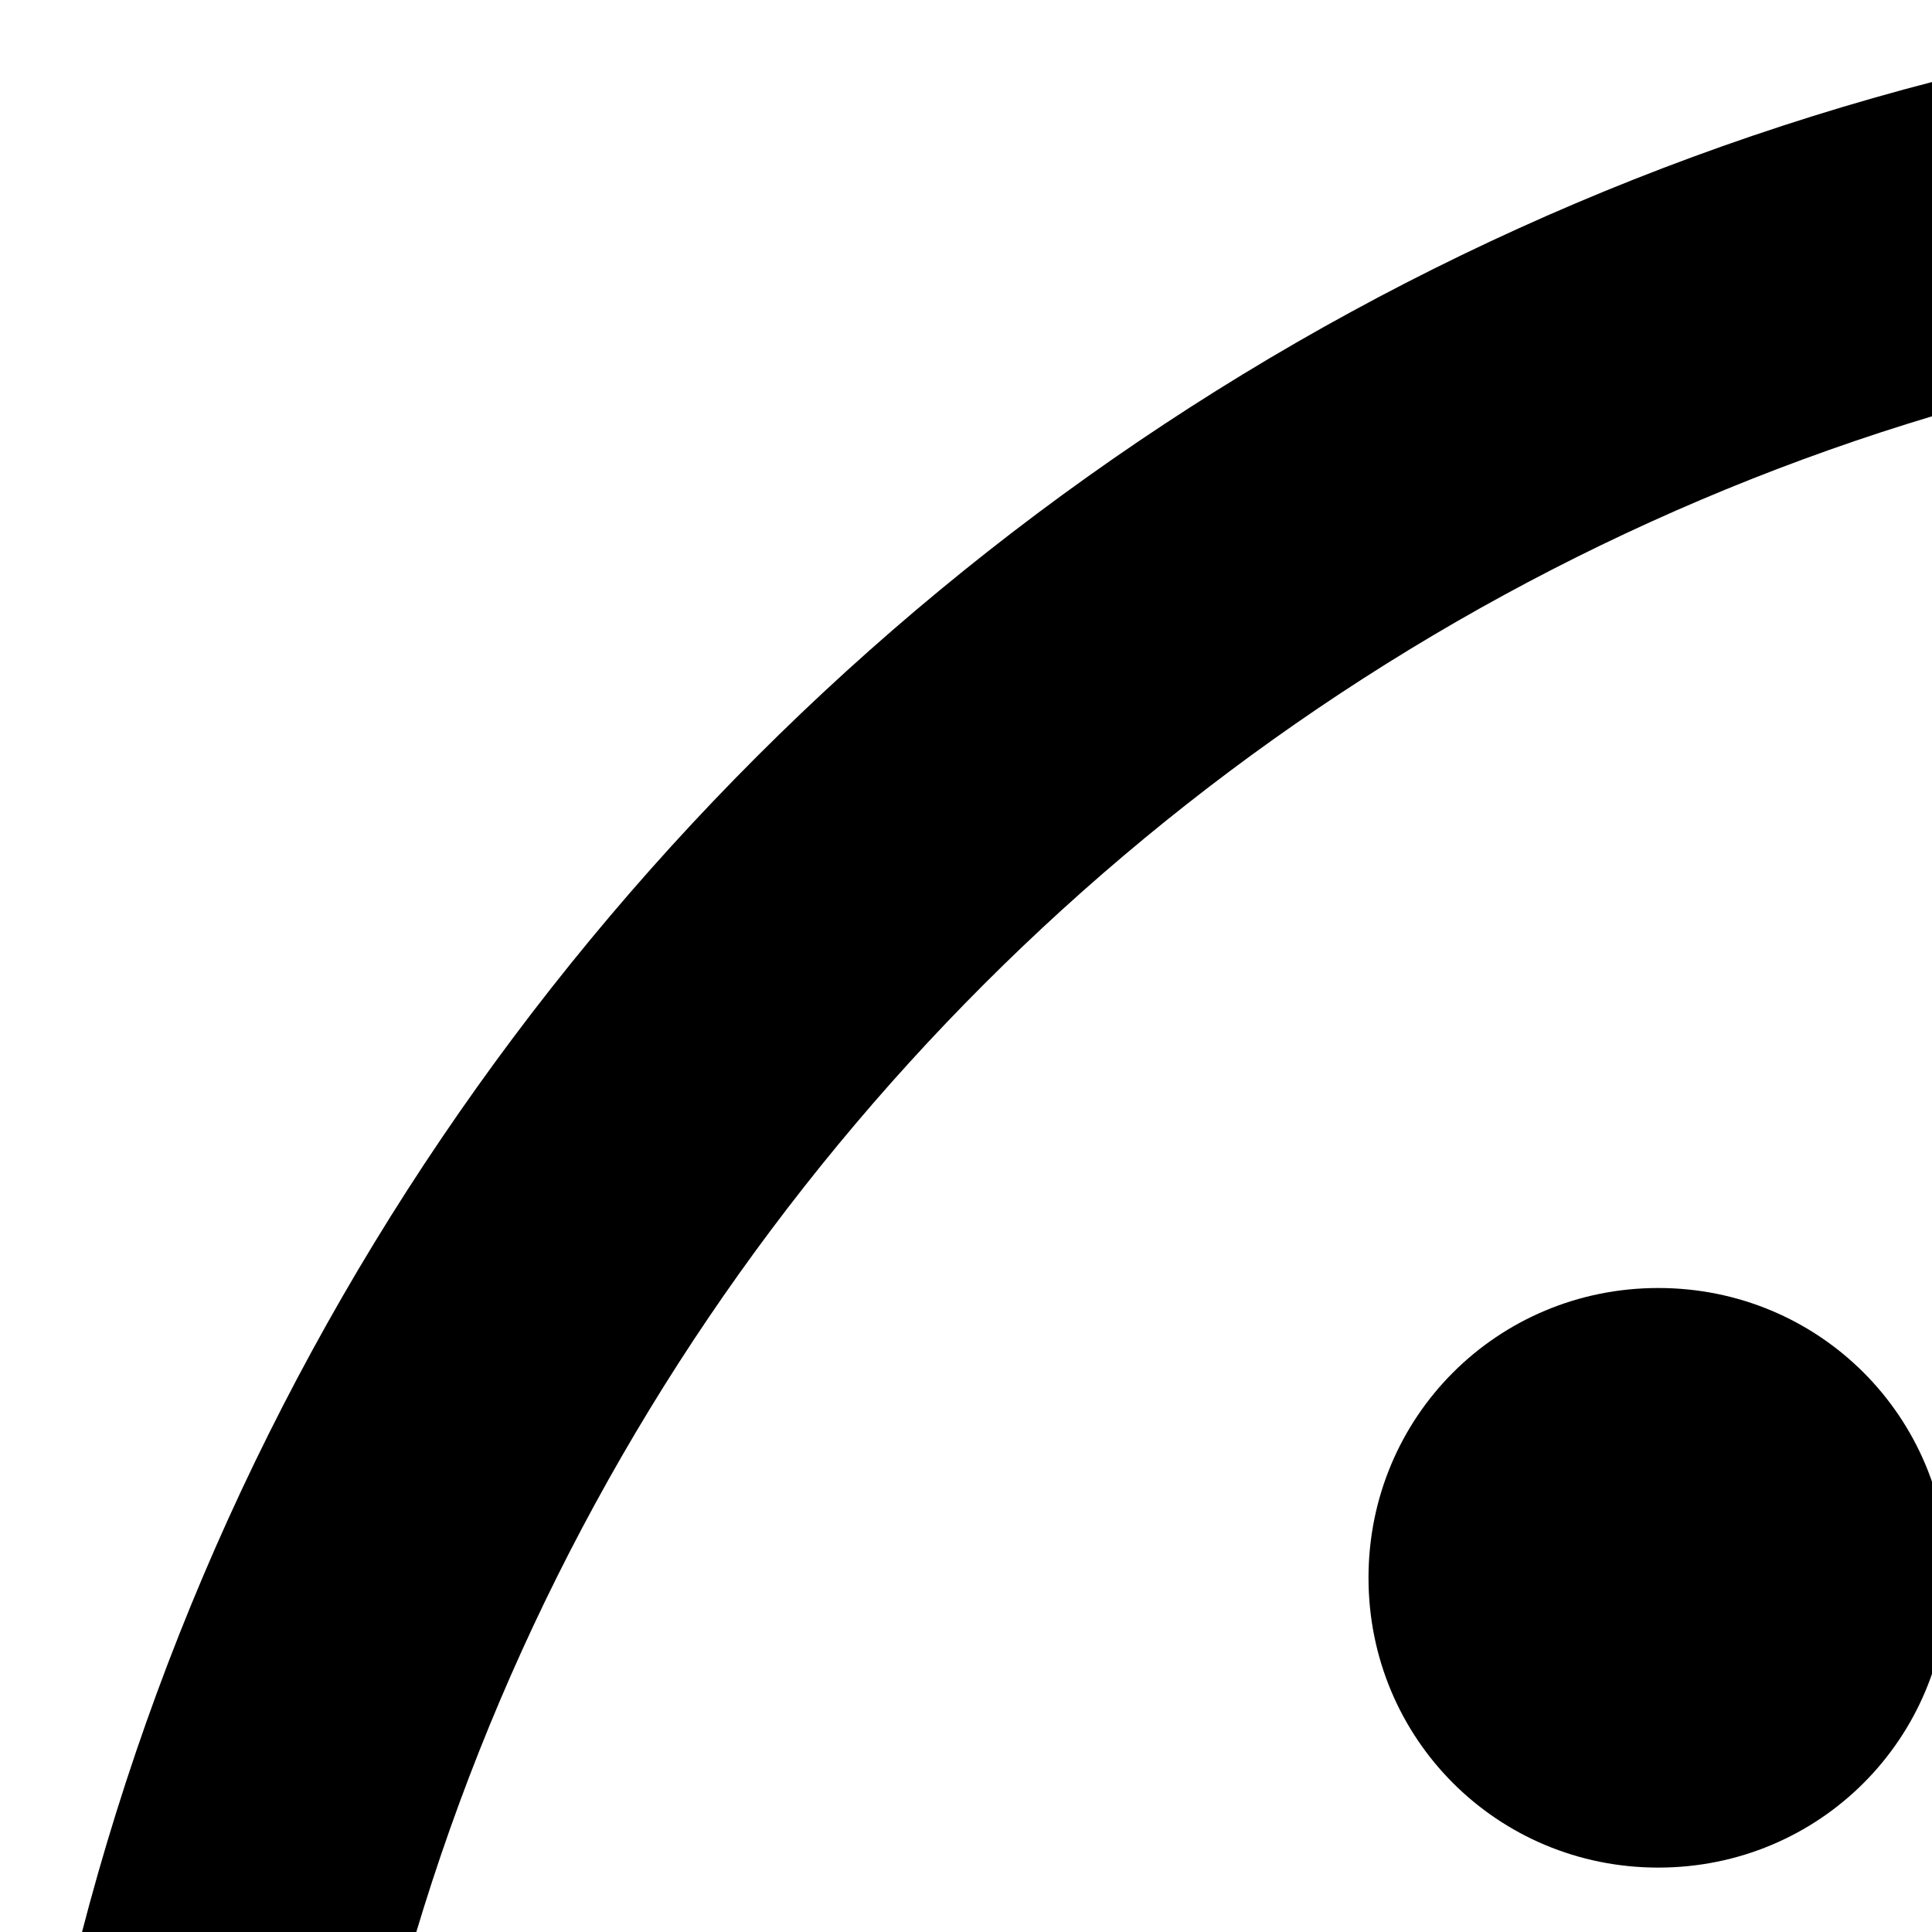
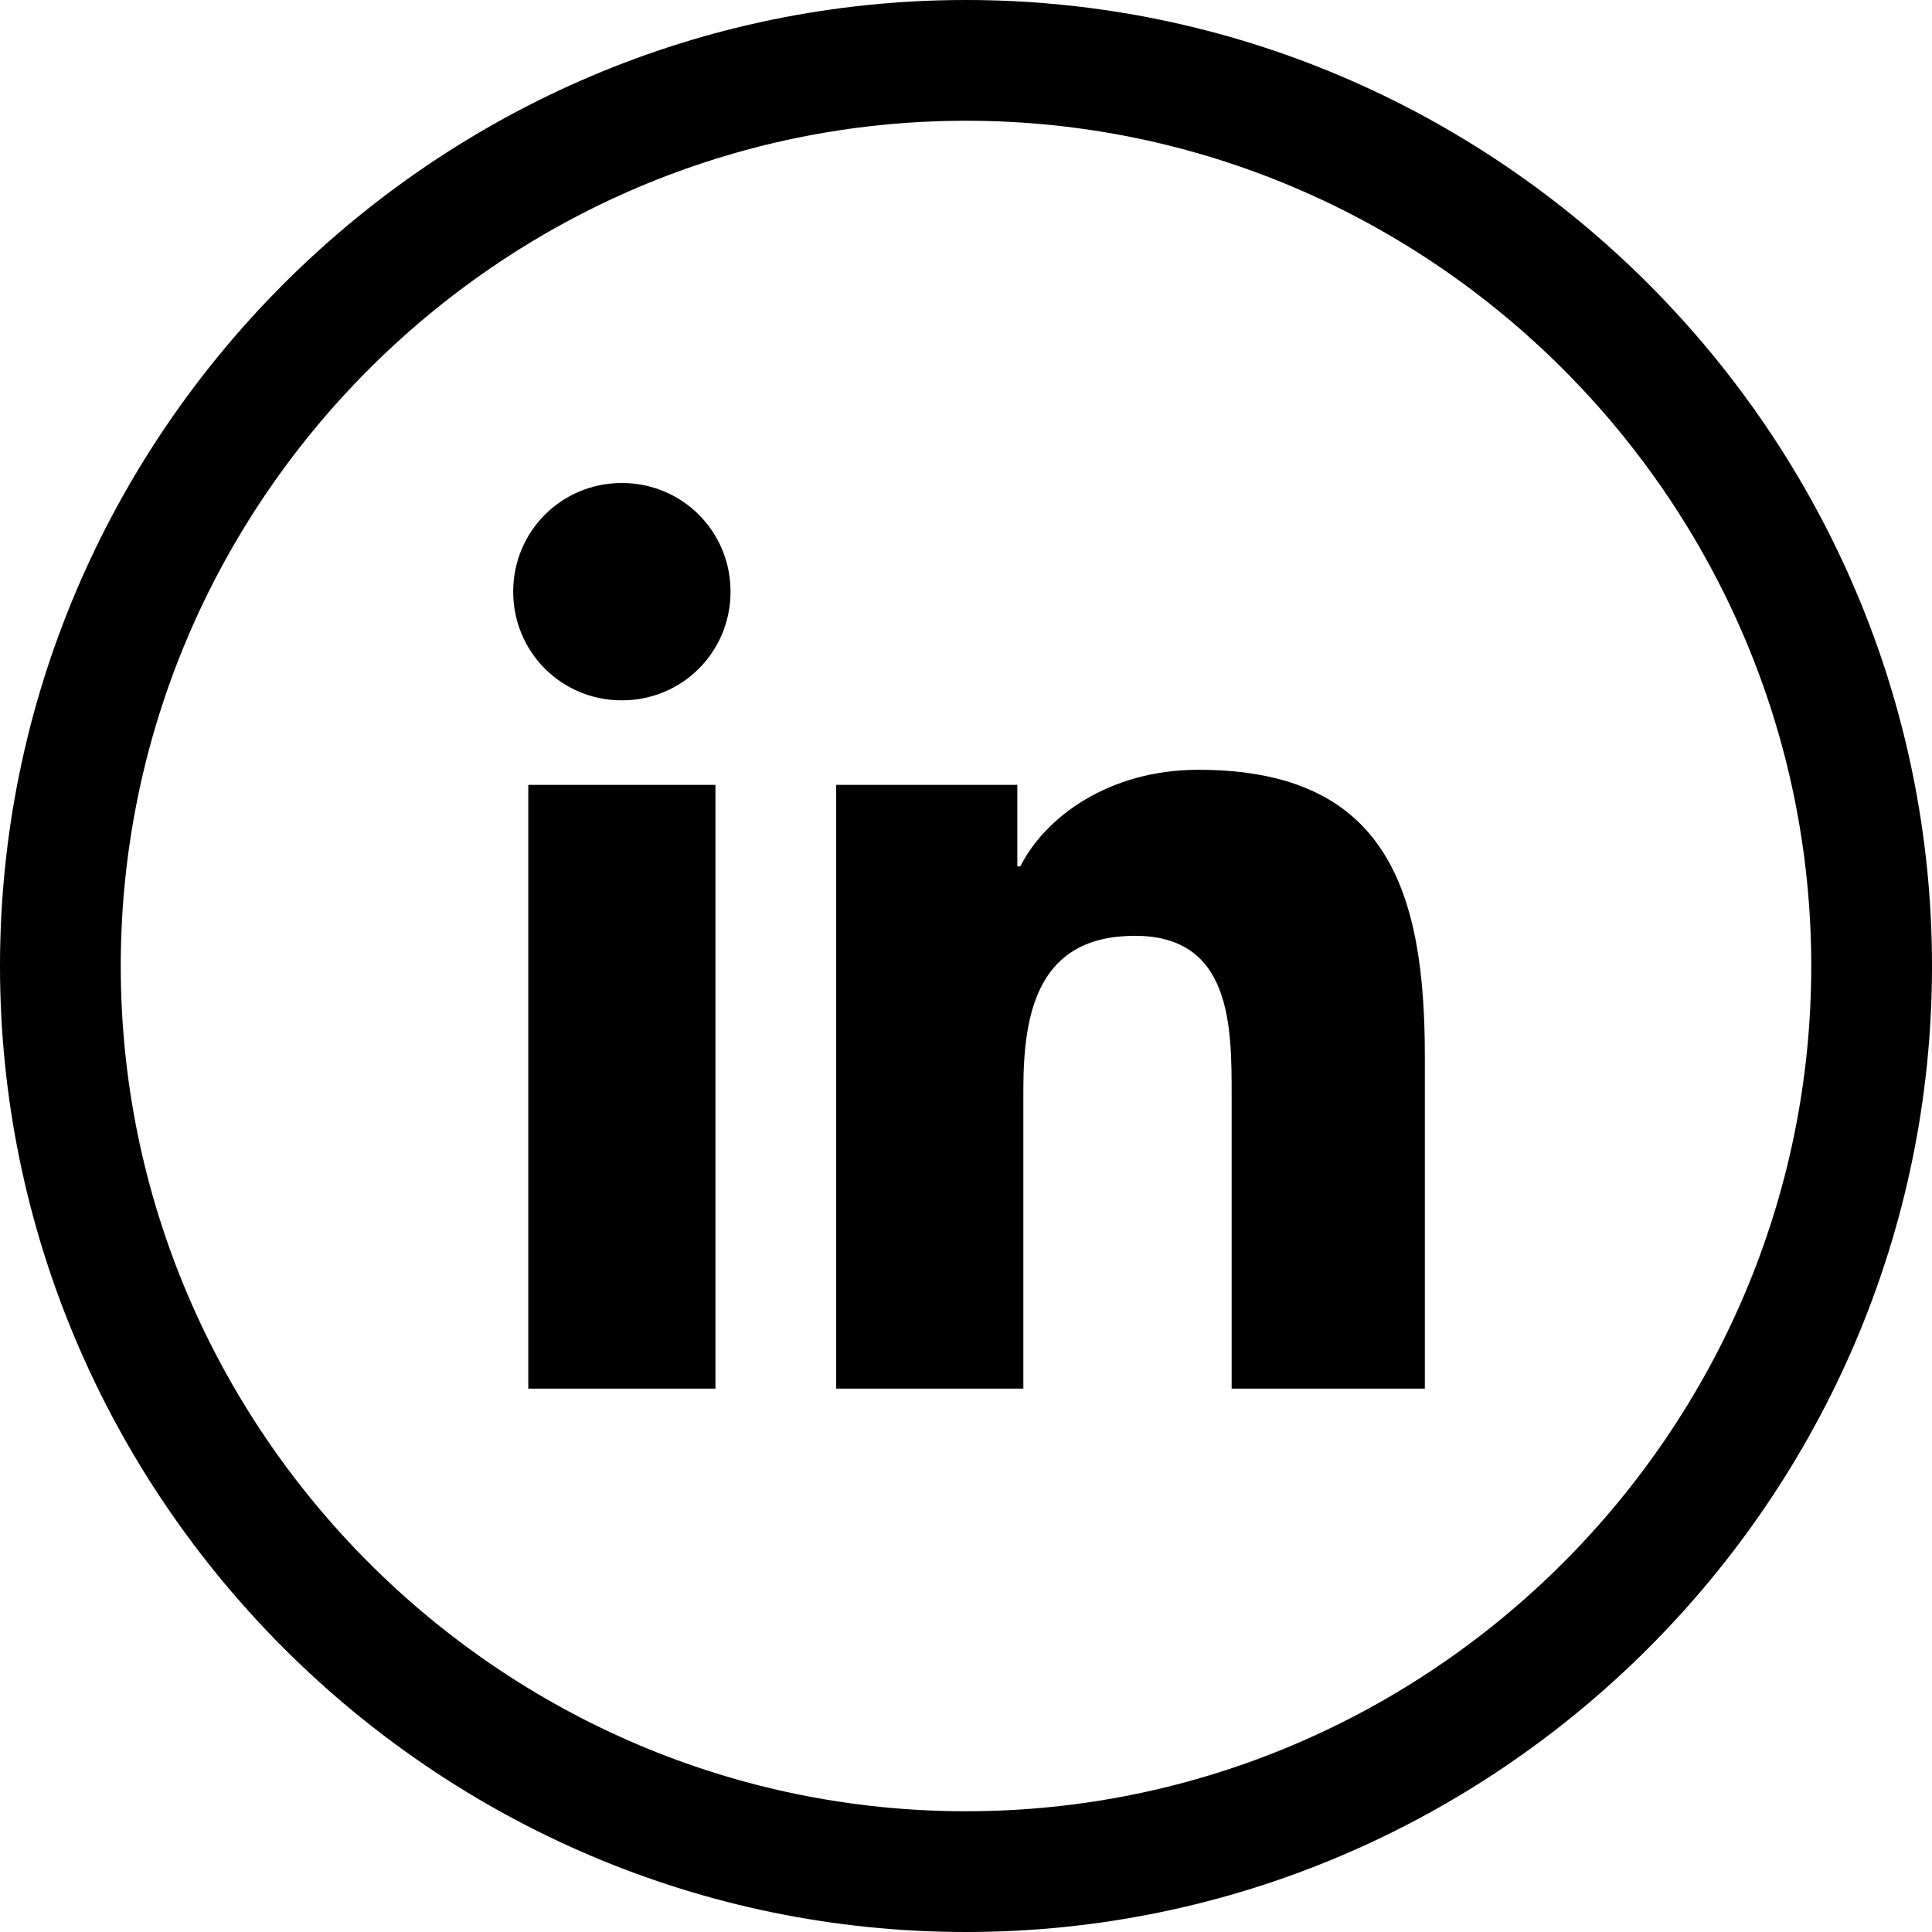
- <svg xmlns="http://www.w3.org/2000/svg" version="1.1" id="Layer_1" x="0px" y="0px" viewBox="0 0 24 24" enable-background="new 0 0 24 24" xml:space="preserve">
+ <svg xmlns="http://www.w3.org/2000/svg" version="1.1" id="Layer_1" x="0px" y="0px" viewBox="0 0 64 64" enable-background="new 0 0 64 64" xml:space="preserve">
  <g>
    <g>
      <path d="M32,64C14.4,64,0,49.6,0,32S14.4,0,32,0s32,14.4,32,32S49.6,64,32,64z M32,4C16.6,4,4,16.6,4,32s12.6,28,28,28    s28-12.6,28-28S47.4,4,32,4z" />
    </g>
    <g>
      <rect x="17.5" y="26" width="6.2" height="20" />
    </g>
    <g>
      <path d="M20.6,23.2c-2,0-3.6-1.6-3.6-3.6s1.6-3.6,3.6-3.6c2,0,3.6,1.6,3.6,3.6S22.6,23.2,20.6,23.2z" />
    </g>
    <g>
      <path d="M47,46h-6.2v-9.7c0-2.3,0-5.3-3.2-5.3c-3.2,0-3.7,2.5-3.7,5.1V46h-6.2V26h6v2.7h0.1c0.8-1.6,2.9-3.2,5.9-3.2    c6.3,0,7.5,4.1,7.5,9.5V46z" />
    </g>
  </g>
</svg>
